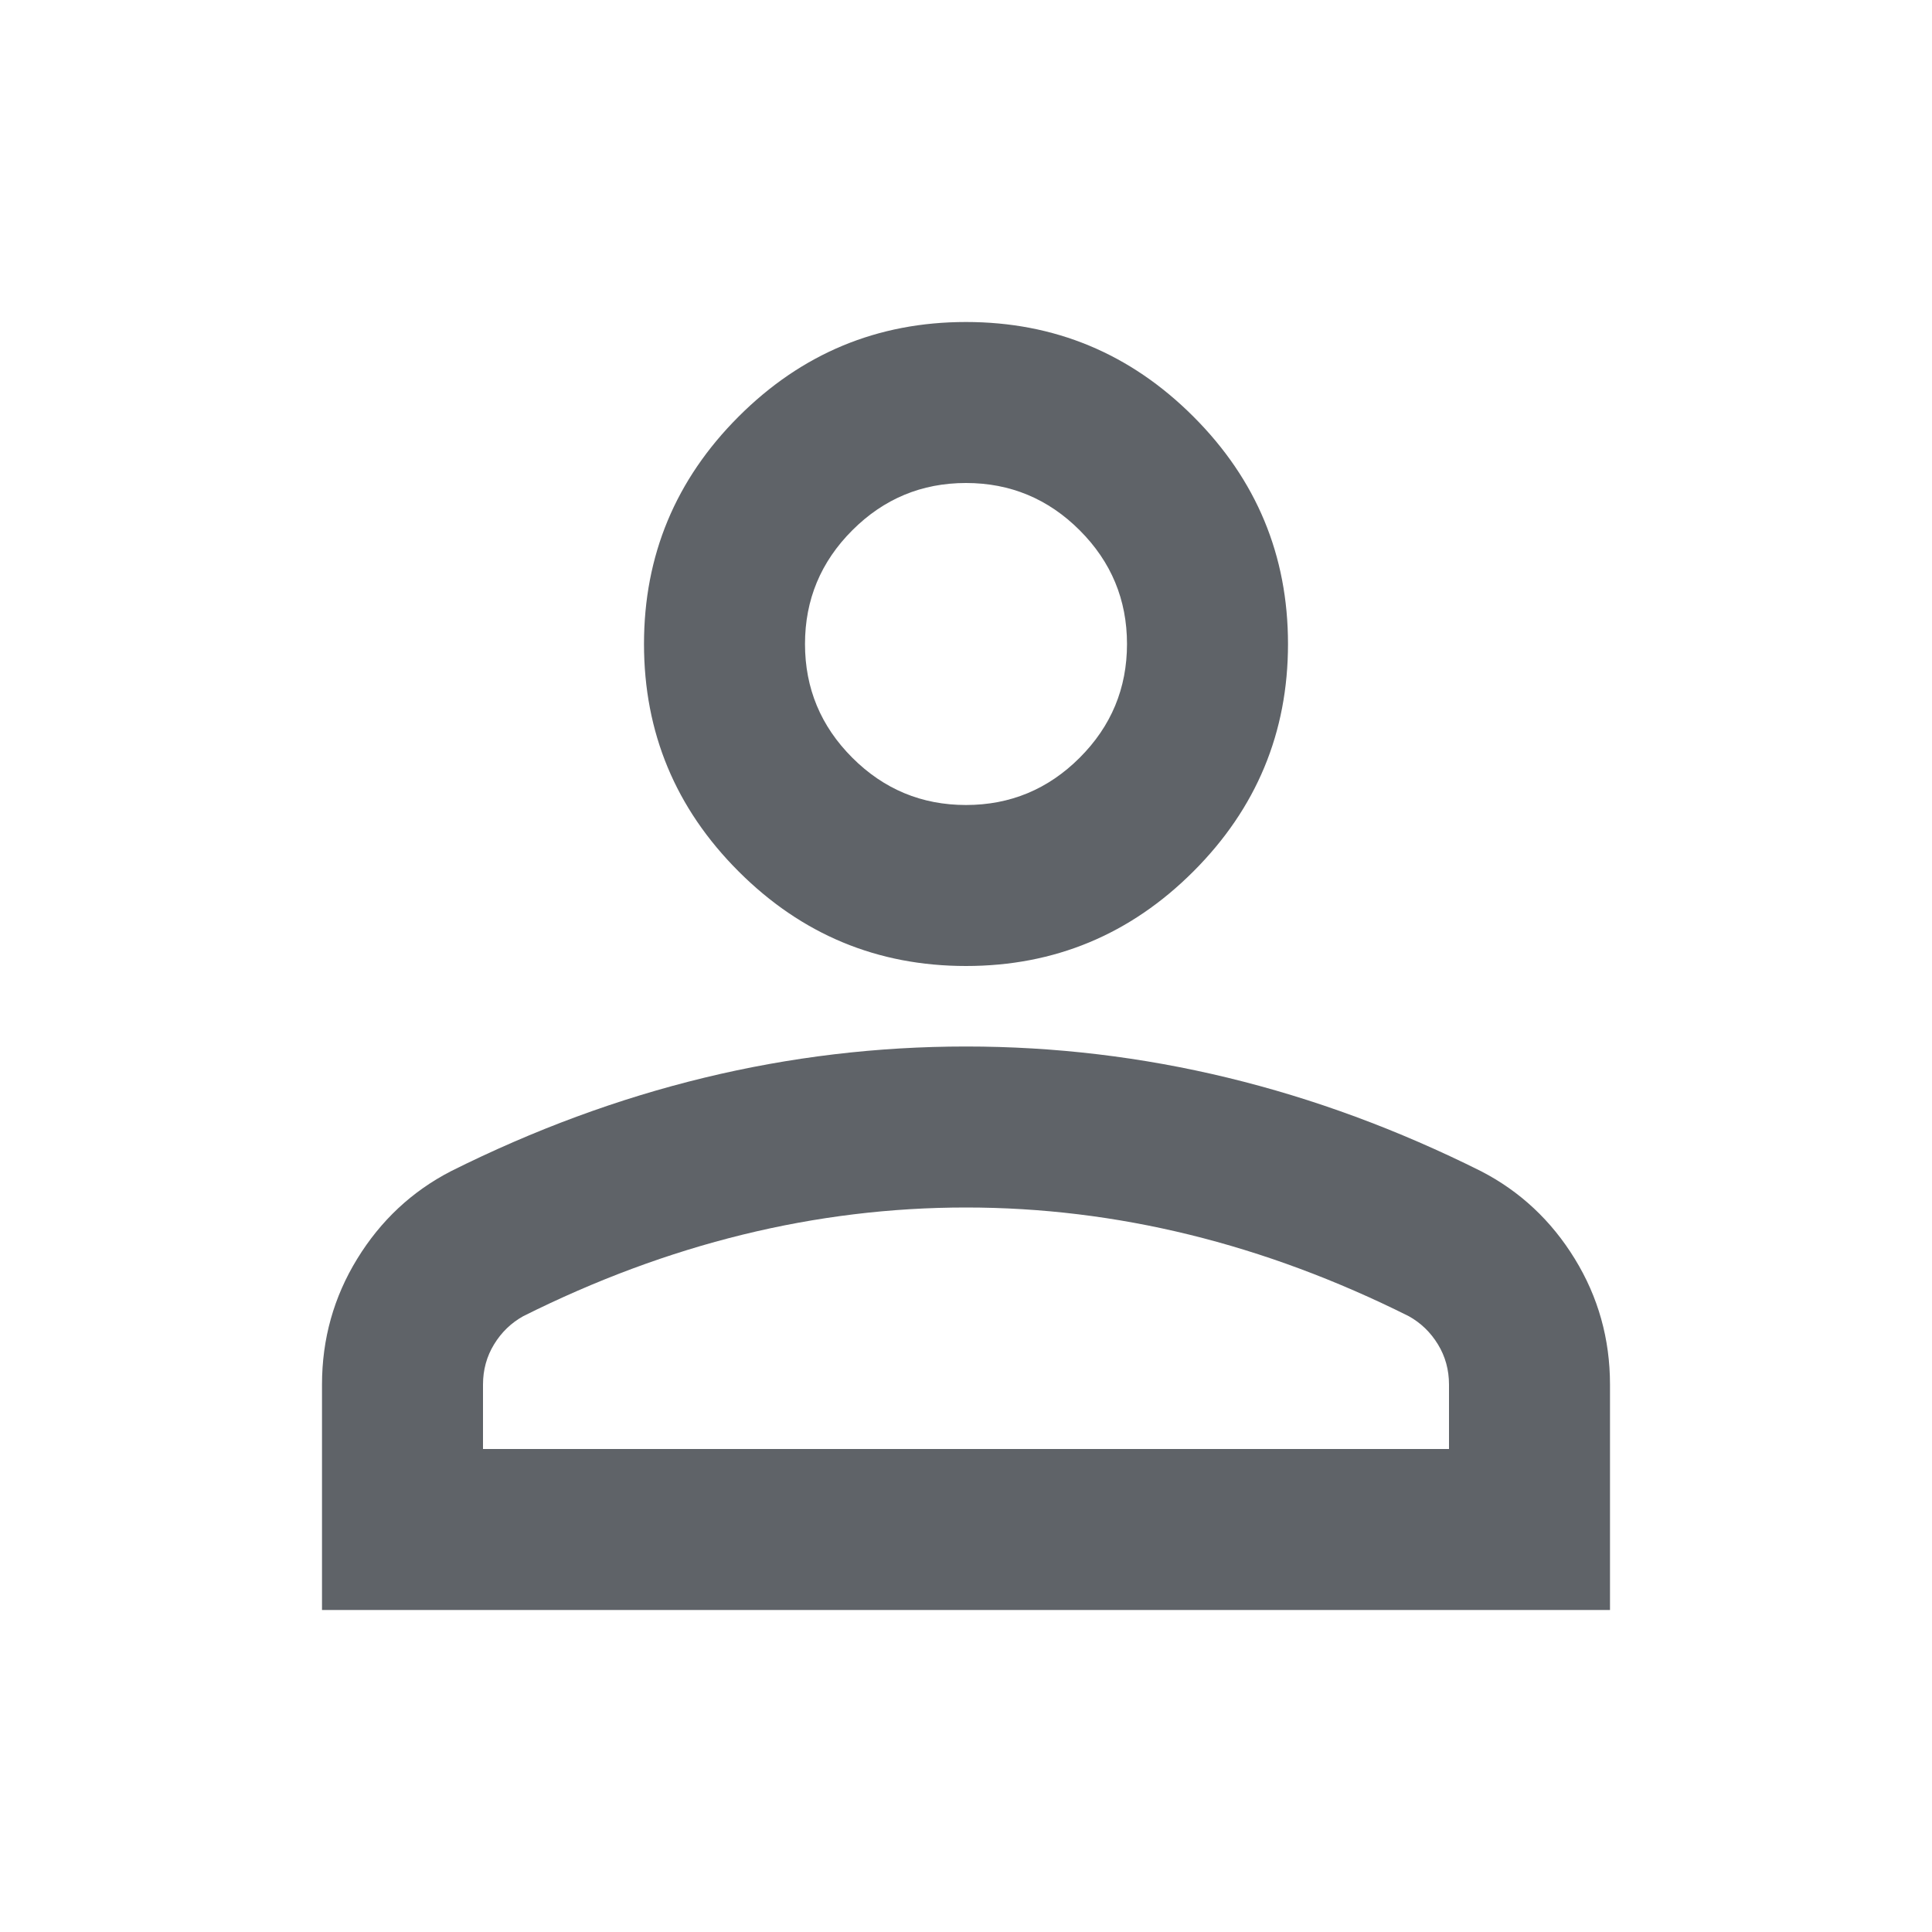
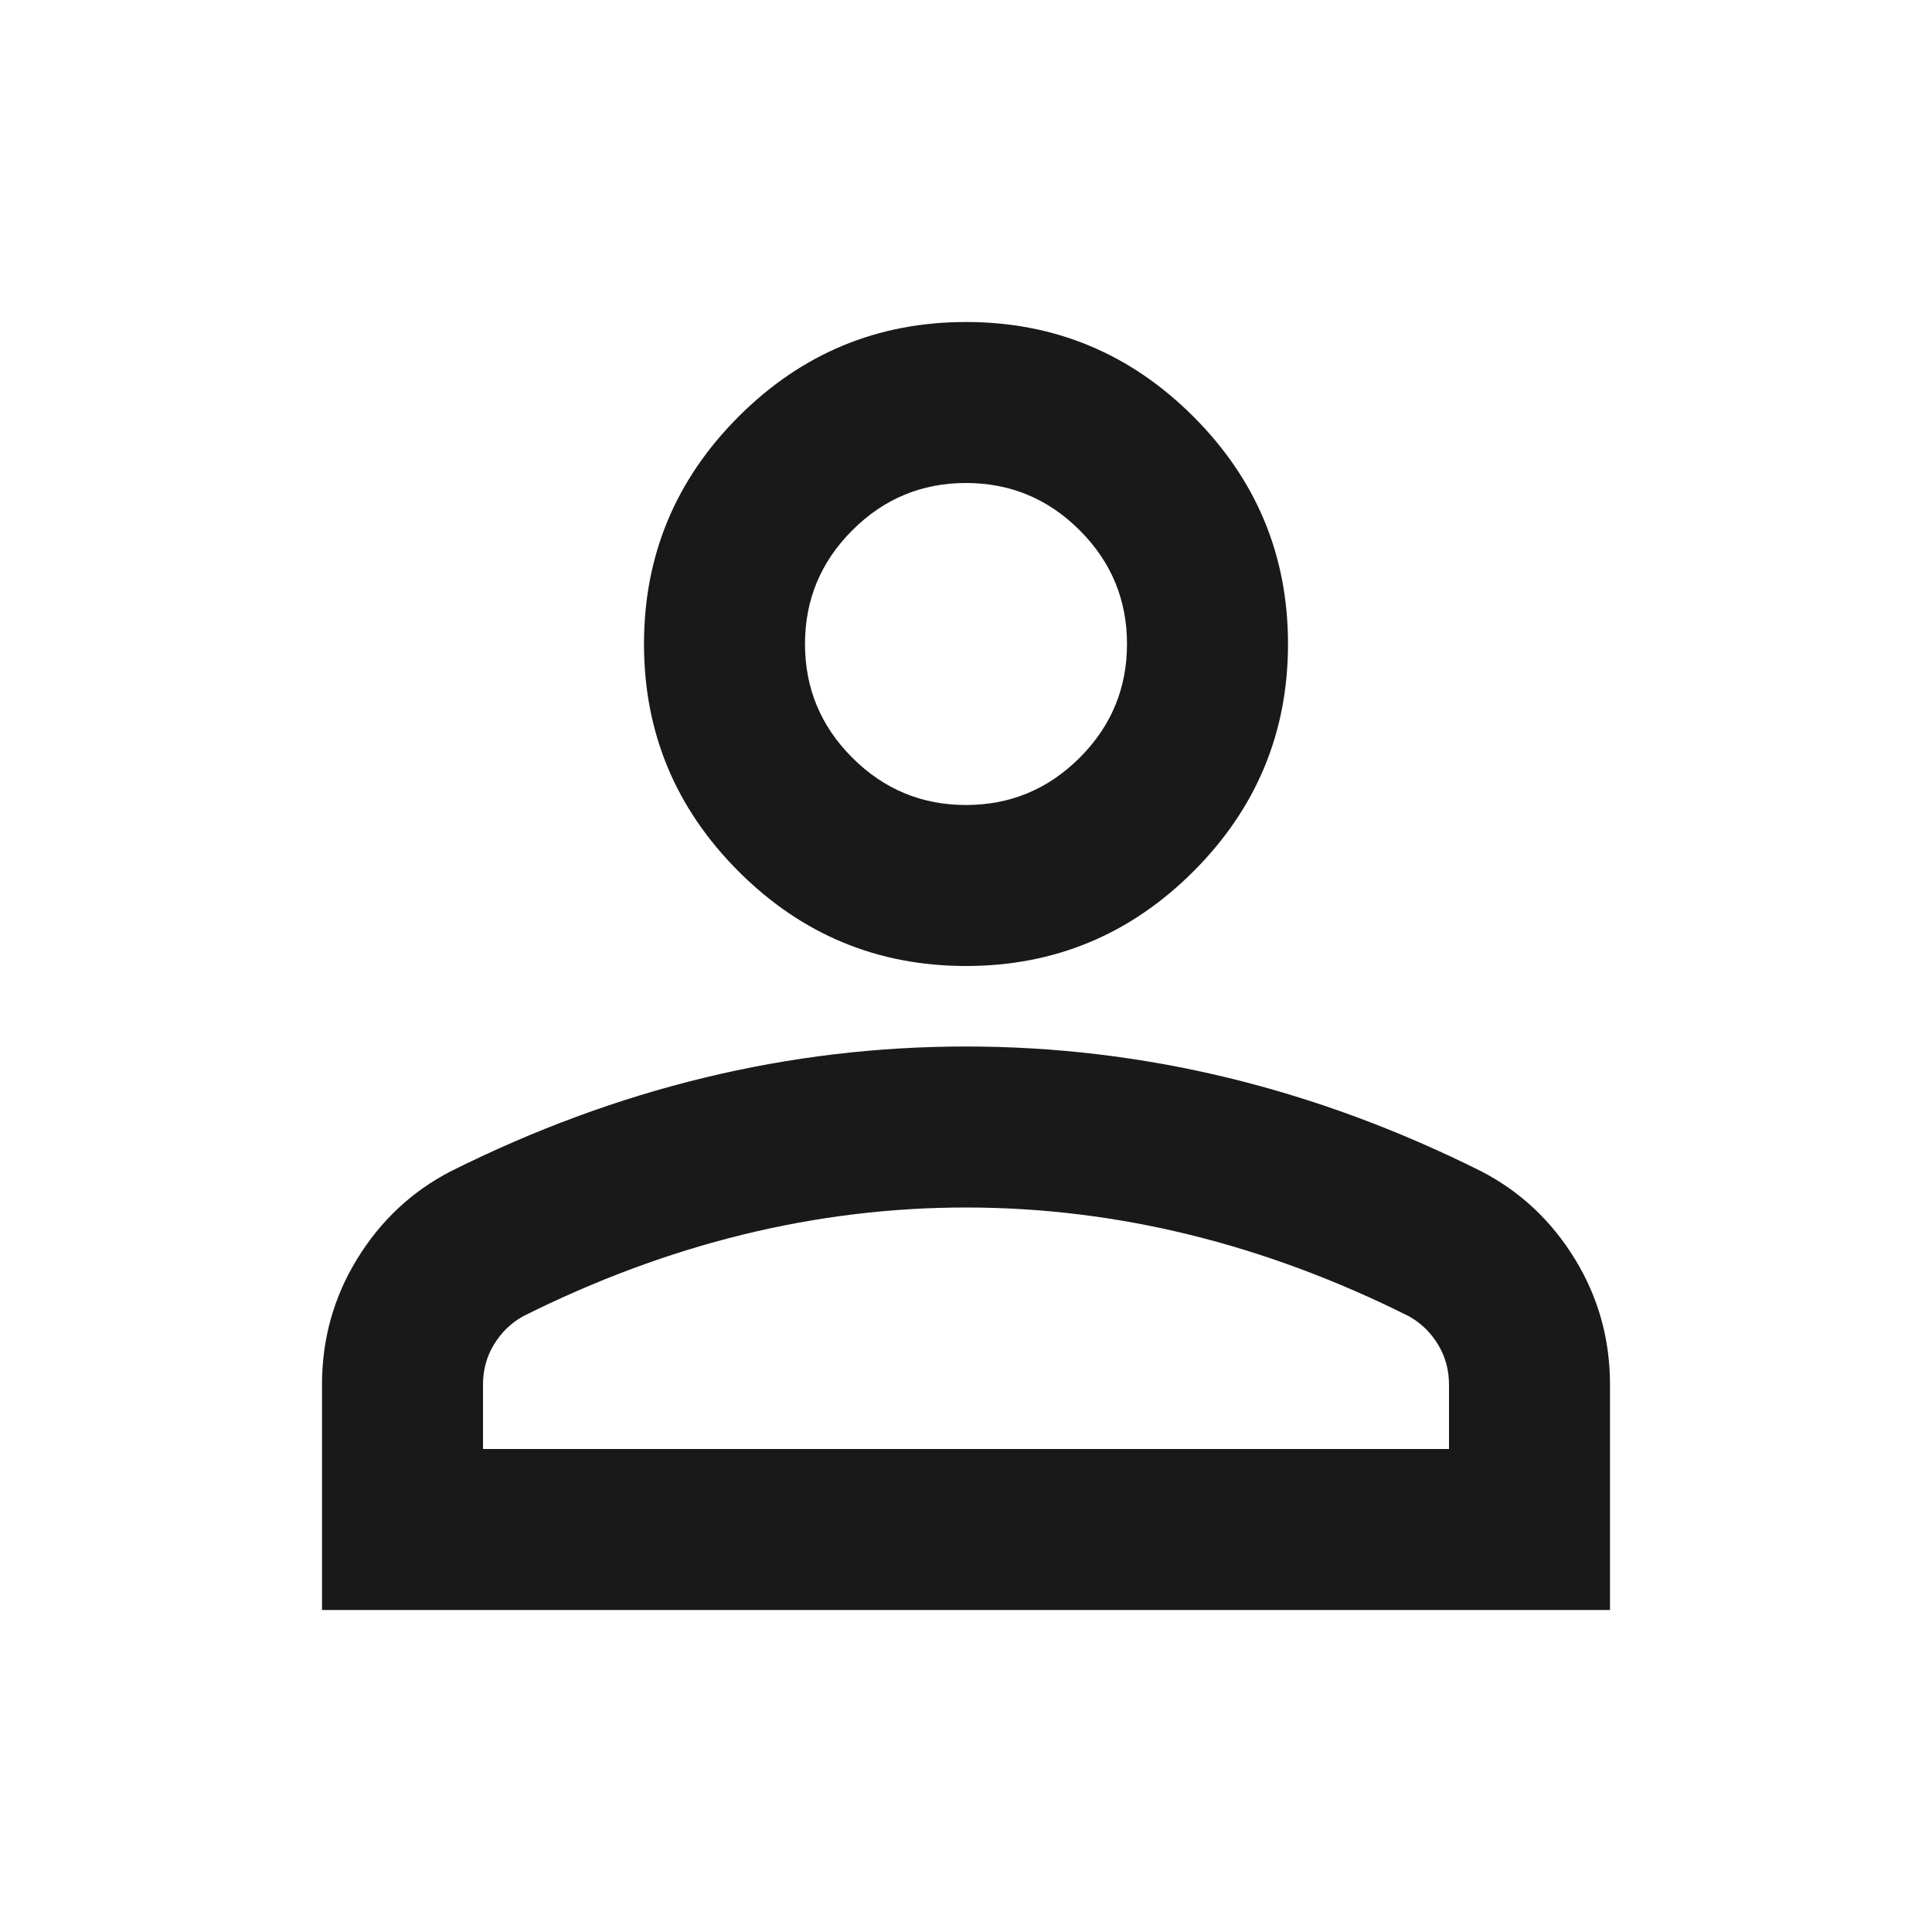
- <svg xmlns="http://www.w3.org/2000/svg" height="24px" viewBox="0 -960 960 960" width="24px" fill="#5f6368">
+ <svg xmlns="http://www.w3.org/2000/svg" height="32px" viewBox="0 -960 960 960" width="32px" fill="#191919">
  <path d="M480-480q-66 0-113-47t-47-113q0-66 47-113t113-47q66 0 113 47t47 113q0 66-47 113t-113 47ZM160-160v-112q0-34 17.5-62.5T224-378q62-31 126-46.5T480-440q66 0 130 15.5T736-378q29 15 46.5 43.5T800-272v112H160Zm80-80h480v-32q0-11-5.5-20T700-306q-54-27-109-40.5T480-360q-56 0-111 13.5T260-306q-9 5-14.5 14t-5.5 20v32Zm240-320q33 0 56.5-23.5T560-640q0-33-23.5-56.5T480-720q-33 0-56.5 23.5T400-640q0 33 23.5 56.5T480-560Zm0-80Zm0 400Z" />
</svg>
